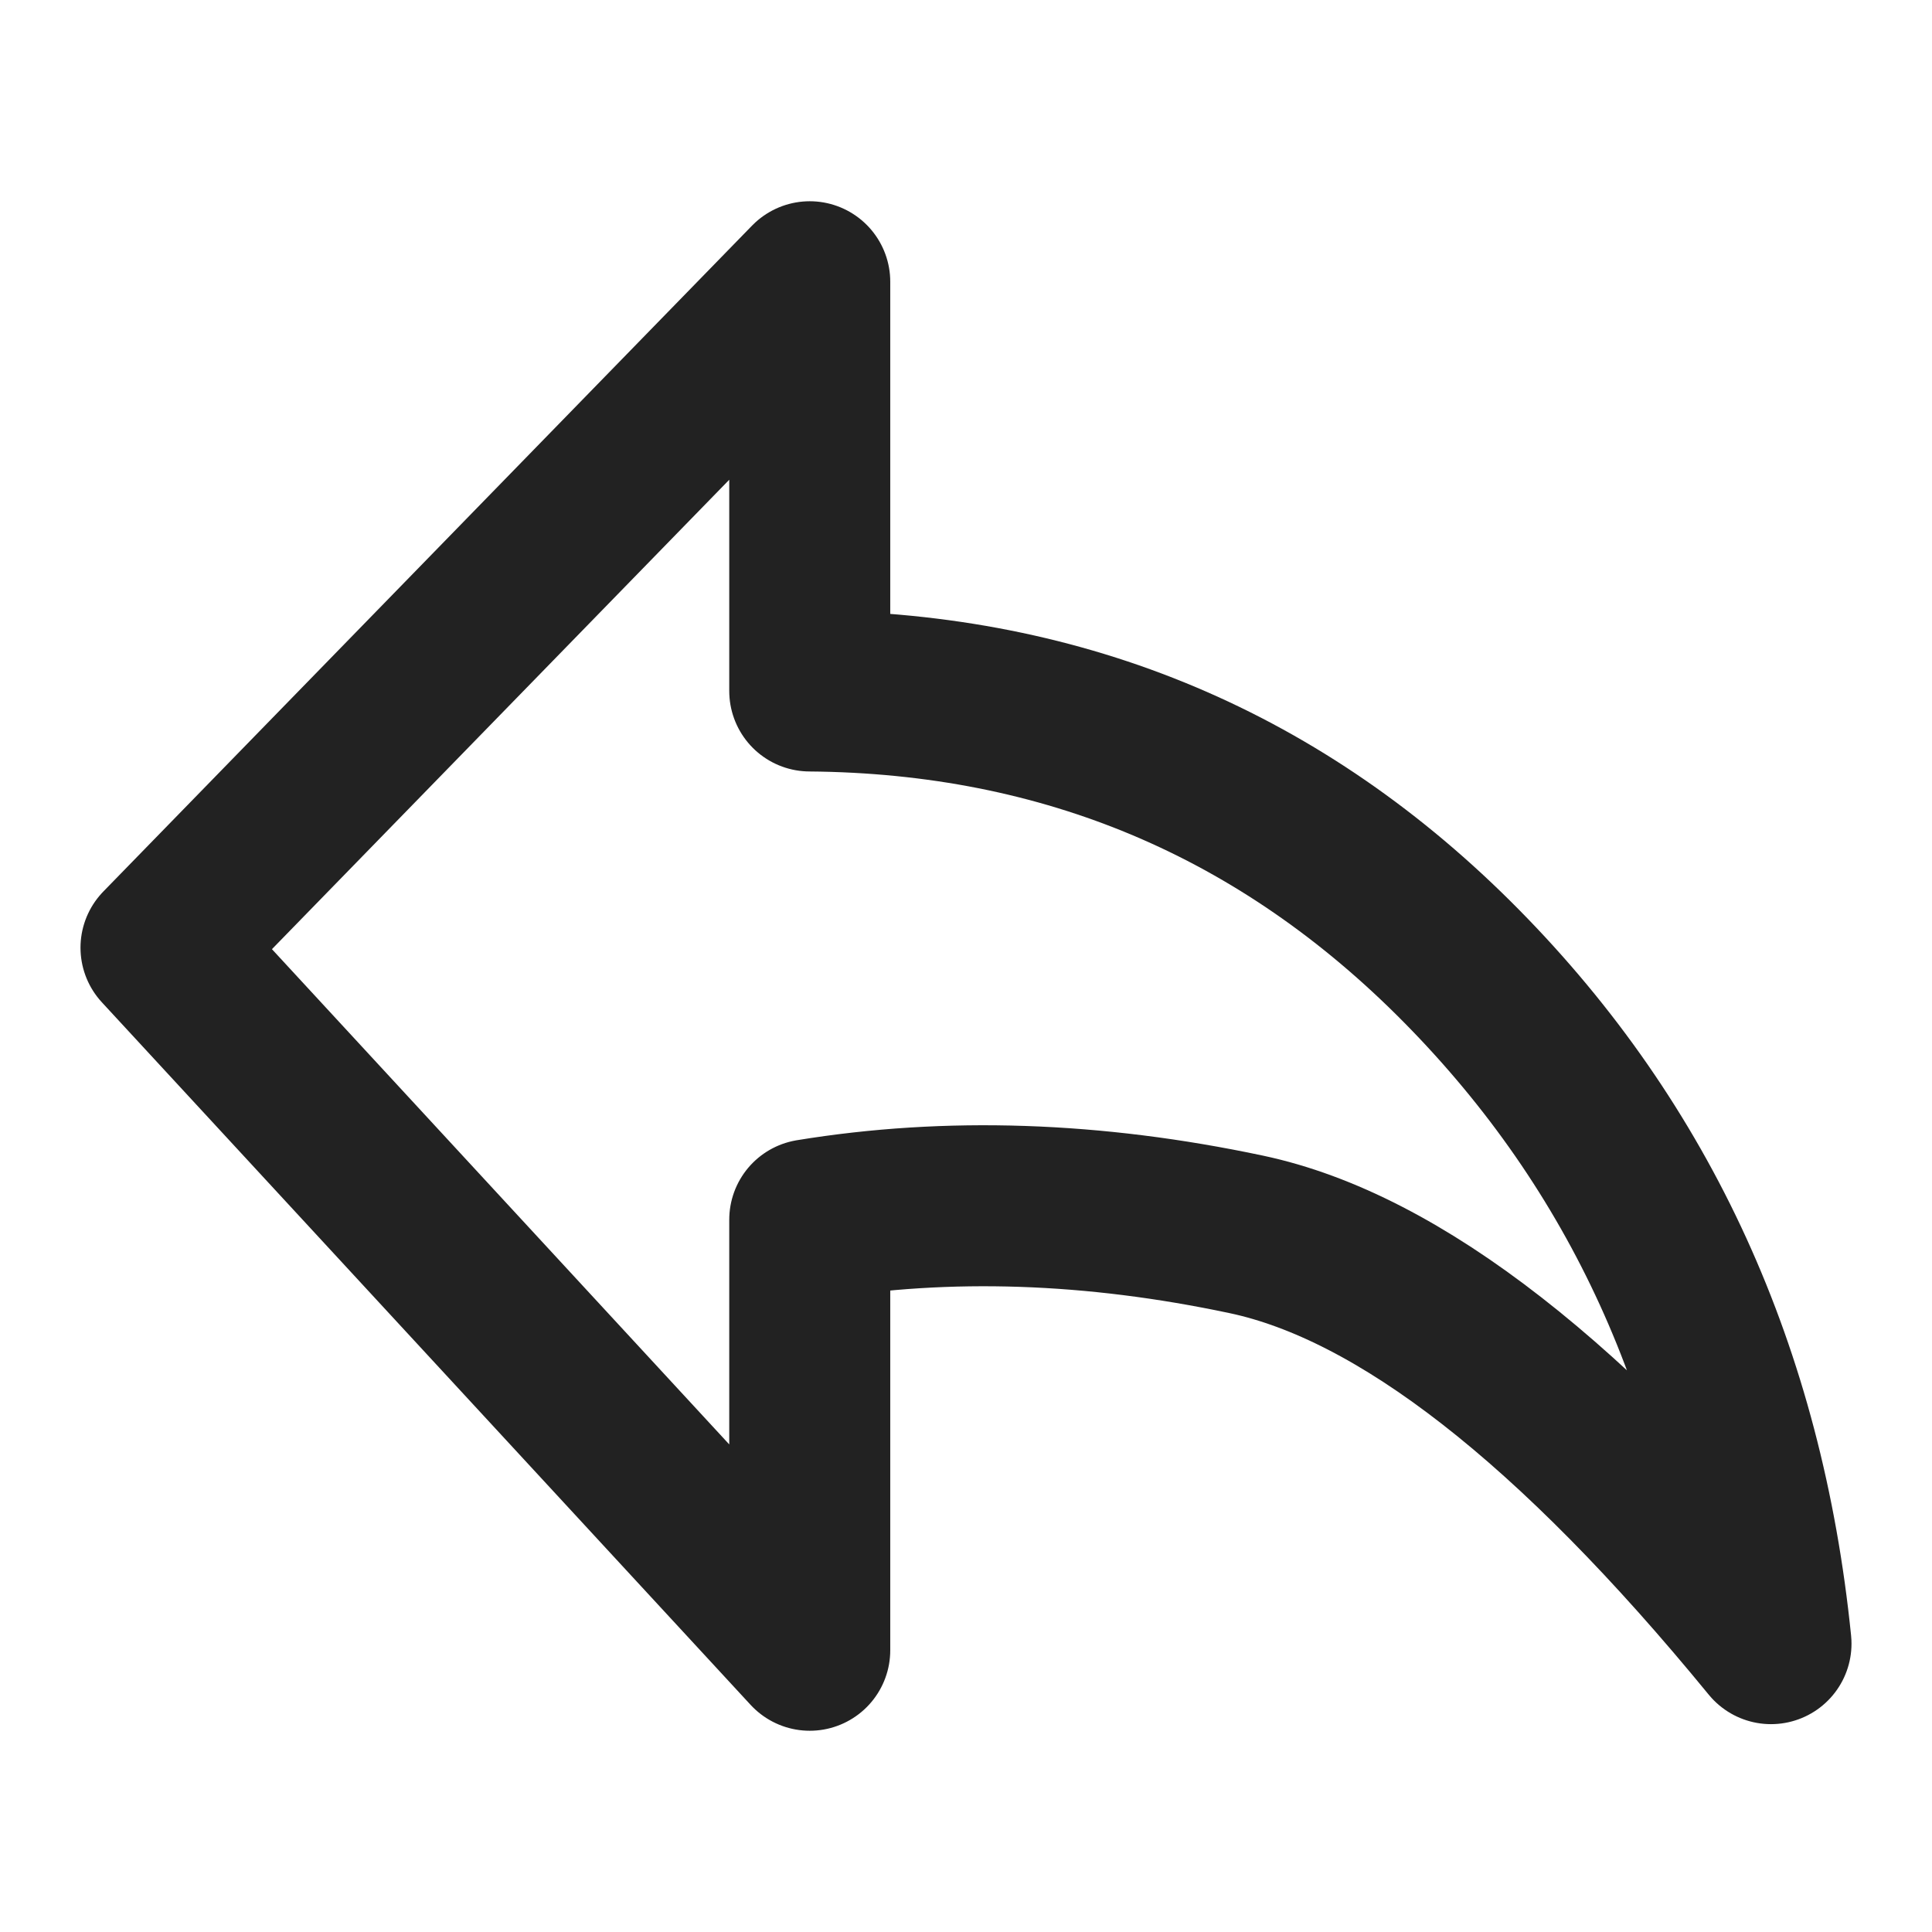
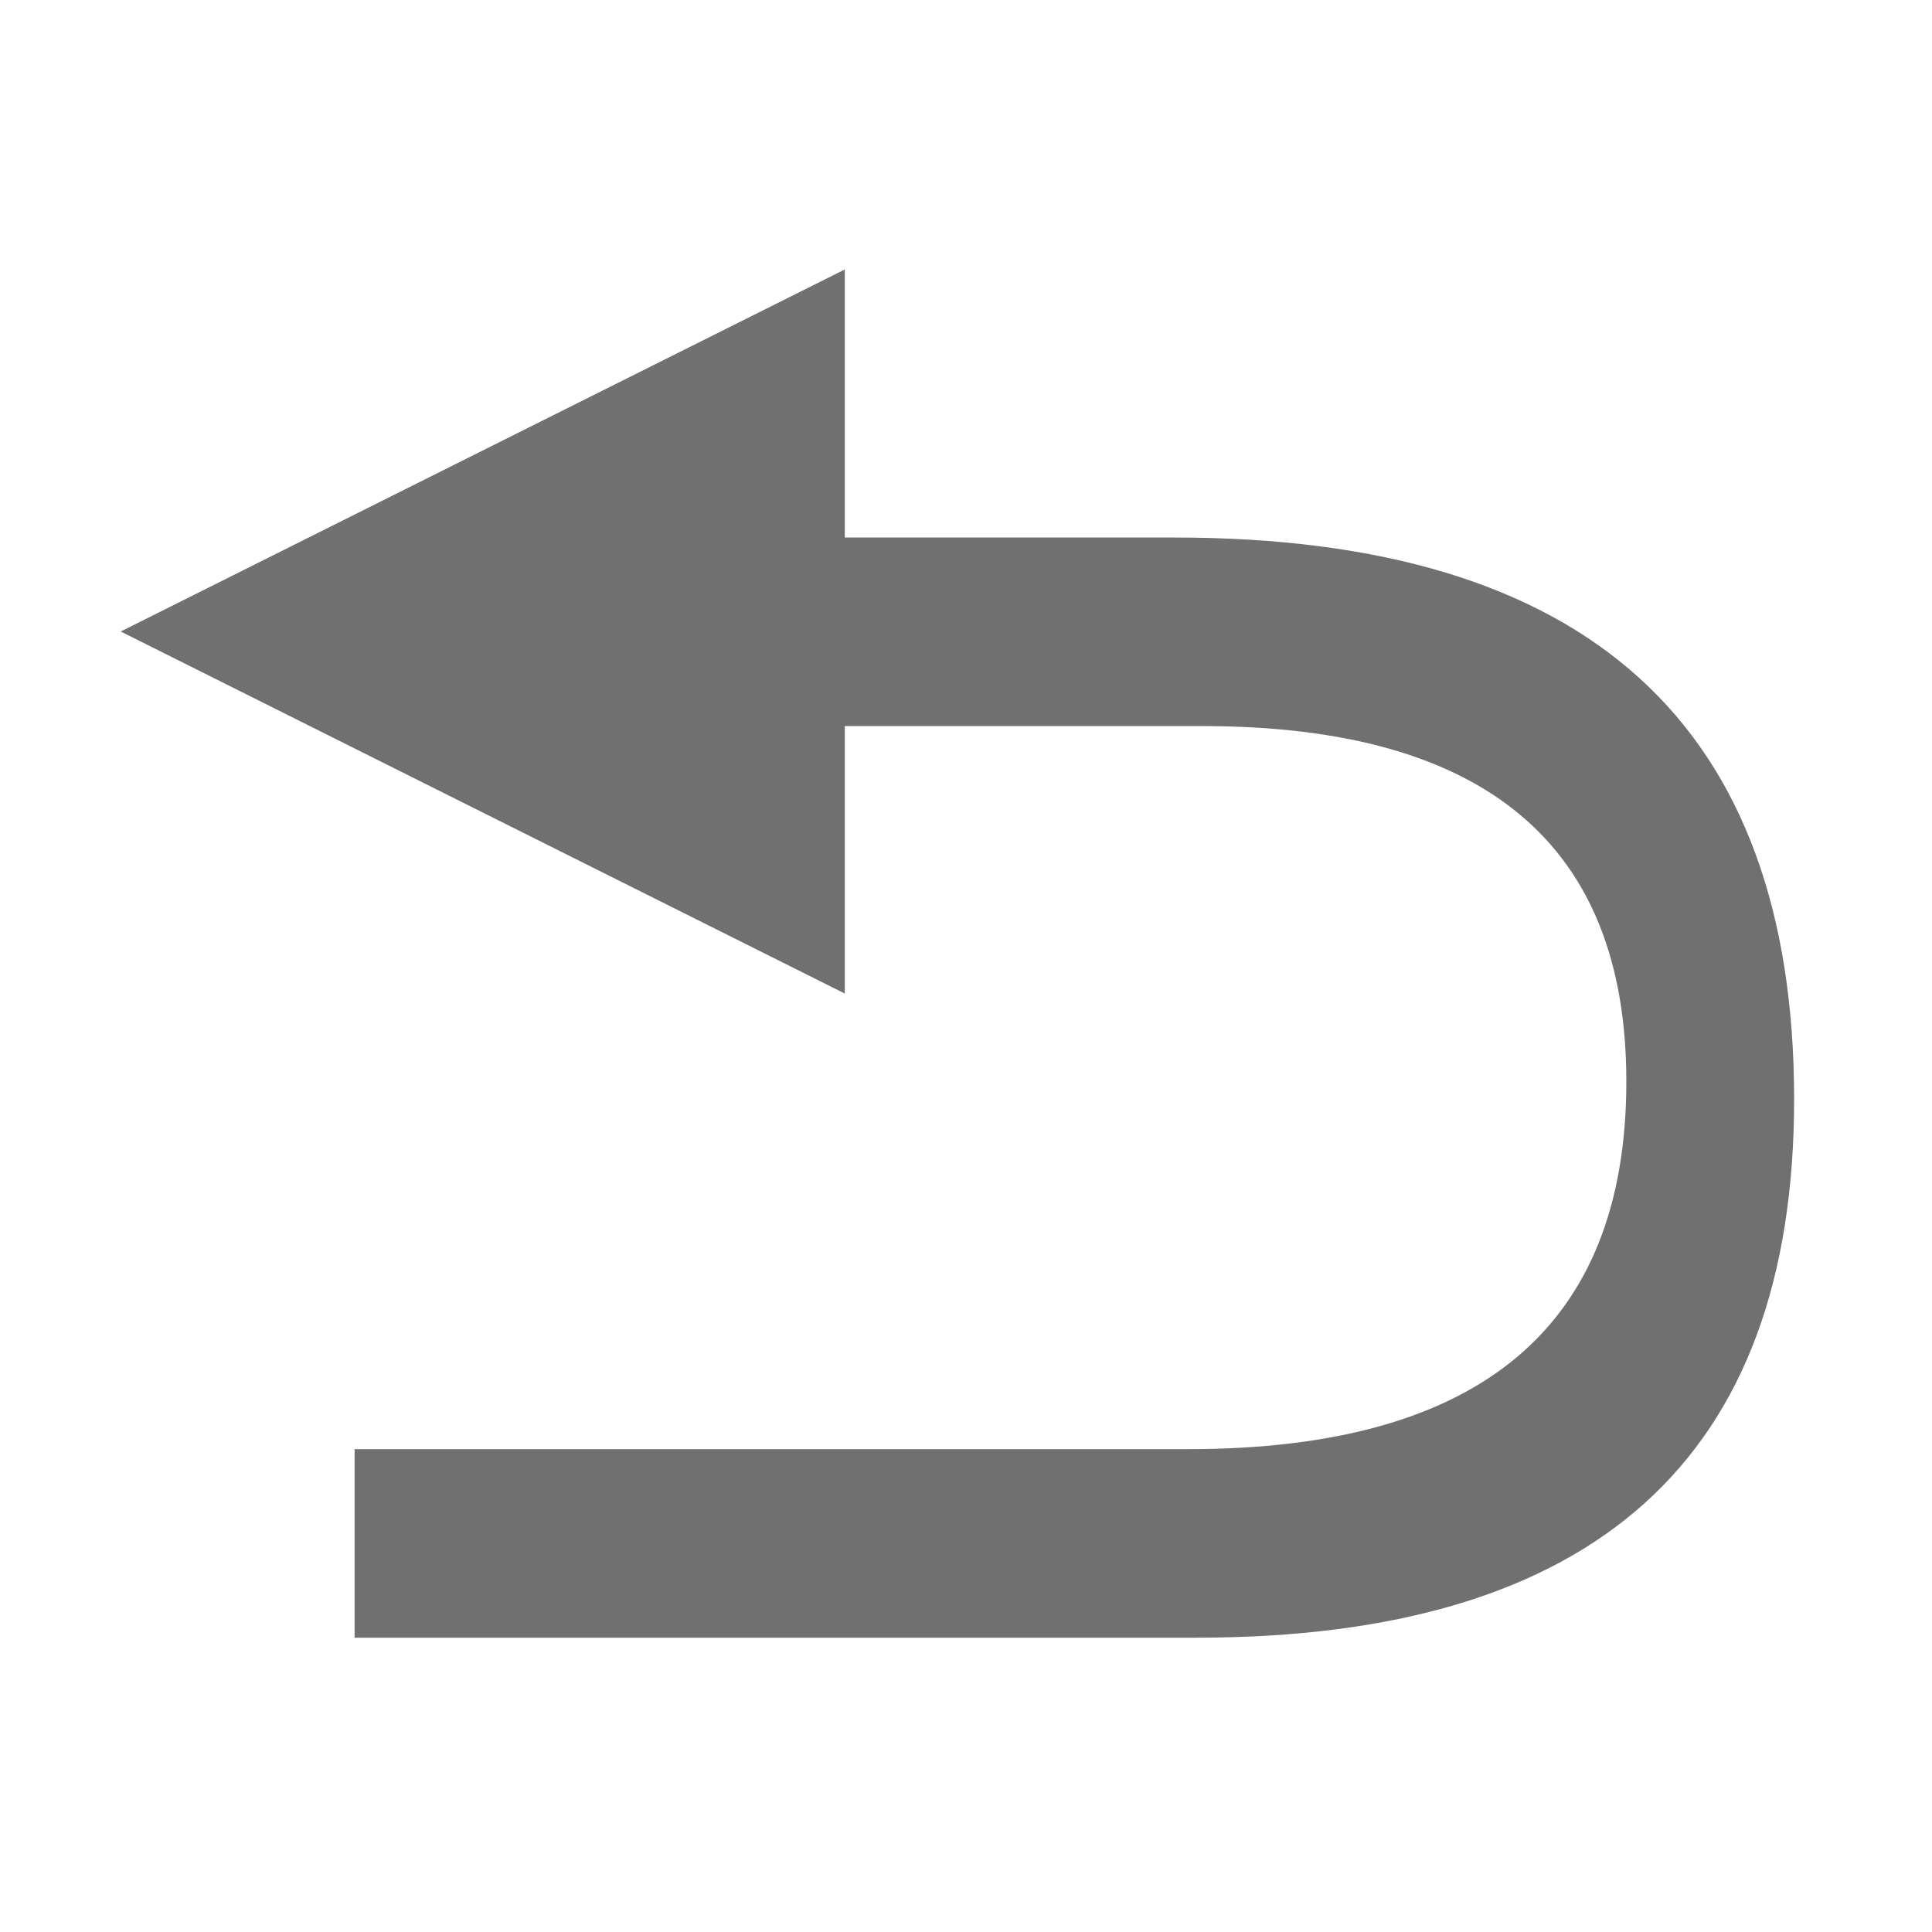
- <svg xmlns="http://www.w3.org/2000/svg" width="24" height="24" viewBox="0 0 48 48" fill="none">
-   <path fill-rule="evenodd" clip-rule="evenodd" d="M44 40.836C39.107 34.863 34.762 31.474 30.964 30.668C27.167 29.863 23.552 29.741 20.118 30.303V41L4 23.545L20.118 7V17.167C26.467 17.217 31.864 19.495 36.309 24C40.755 28.505 43.319 34.117 44 40.836Z" fill="none" stroke="#222" stroke-width="4" stroke-linejoin="round" />
+ <svg xmlns="http://www.w3.org/2000/svg" t="1703062463821" class="icon" viewBox="0 0 1024 1024" version="1.1" p-id="8383" width="200" height="200">
+   <path d="M622.651 284.902 447.745 284.902 447.745 142.824 63.981 334.705l383.763 191.882L447.744 384.835l189.391 0c149.914 0 224.855 62.789 224.855 188.368 0 129.928-77.436 194.876-232.339 194.876L187.952 768.079l0 99.932L634.146 868.011c211.185 0 316.778-95.104 316.778-285.311C950.924 384.179 841.51 284.902 622.651 284.902z" fill="#707070" p-id="8384" />
</svg>
